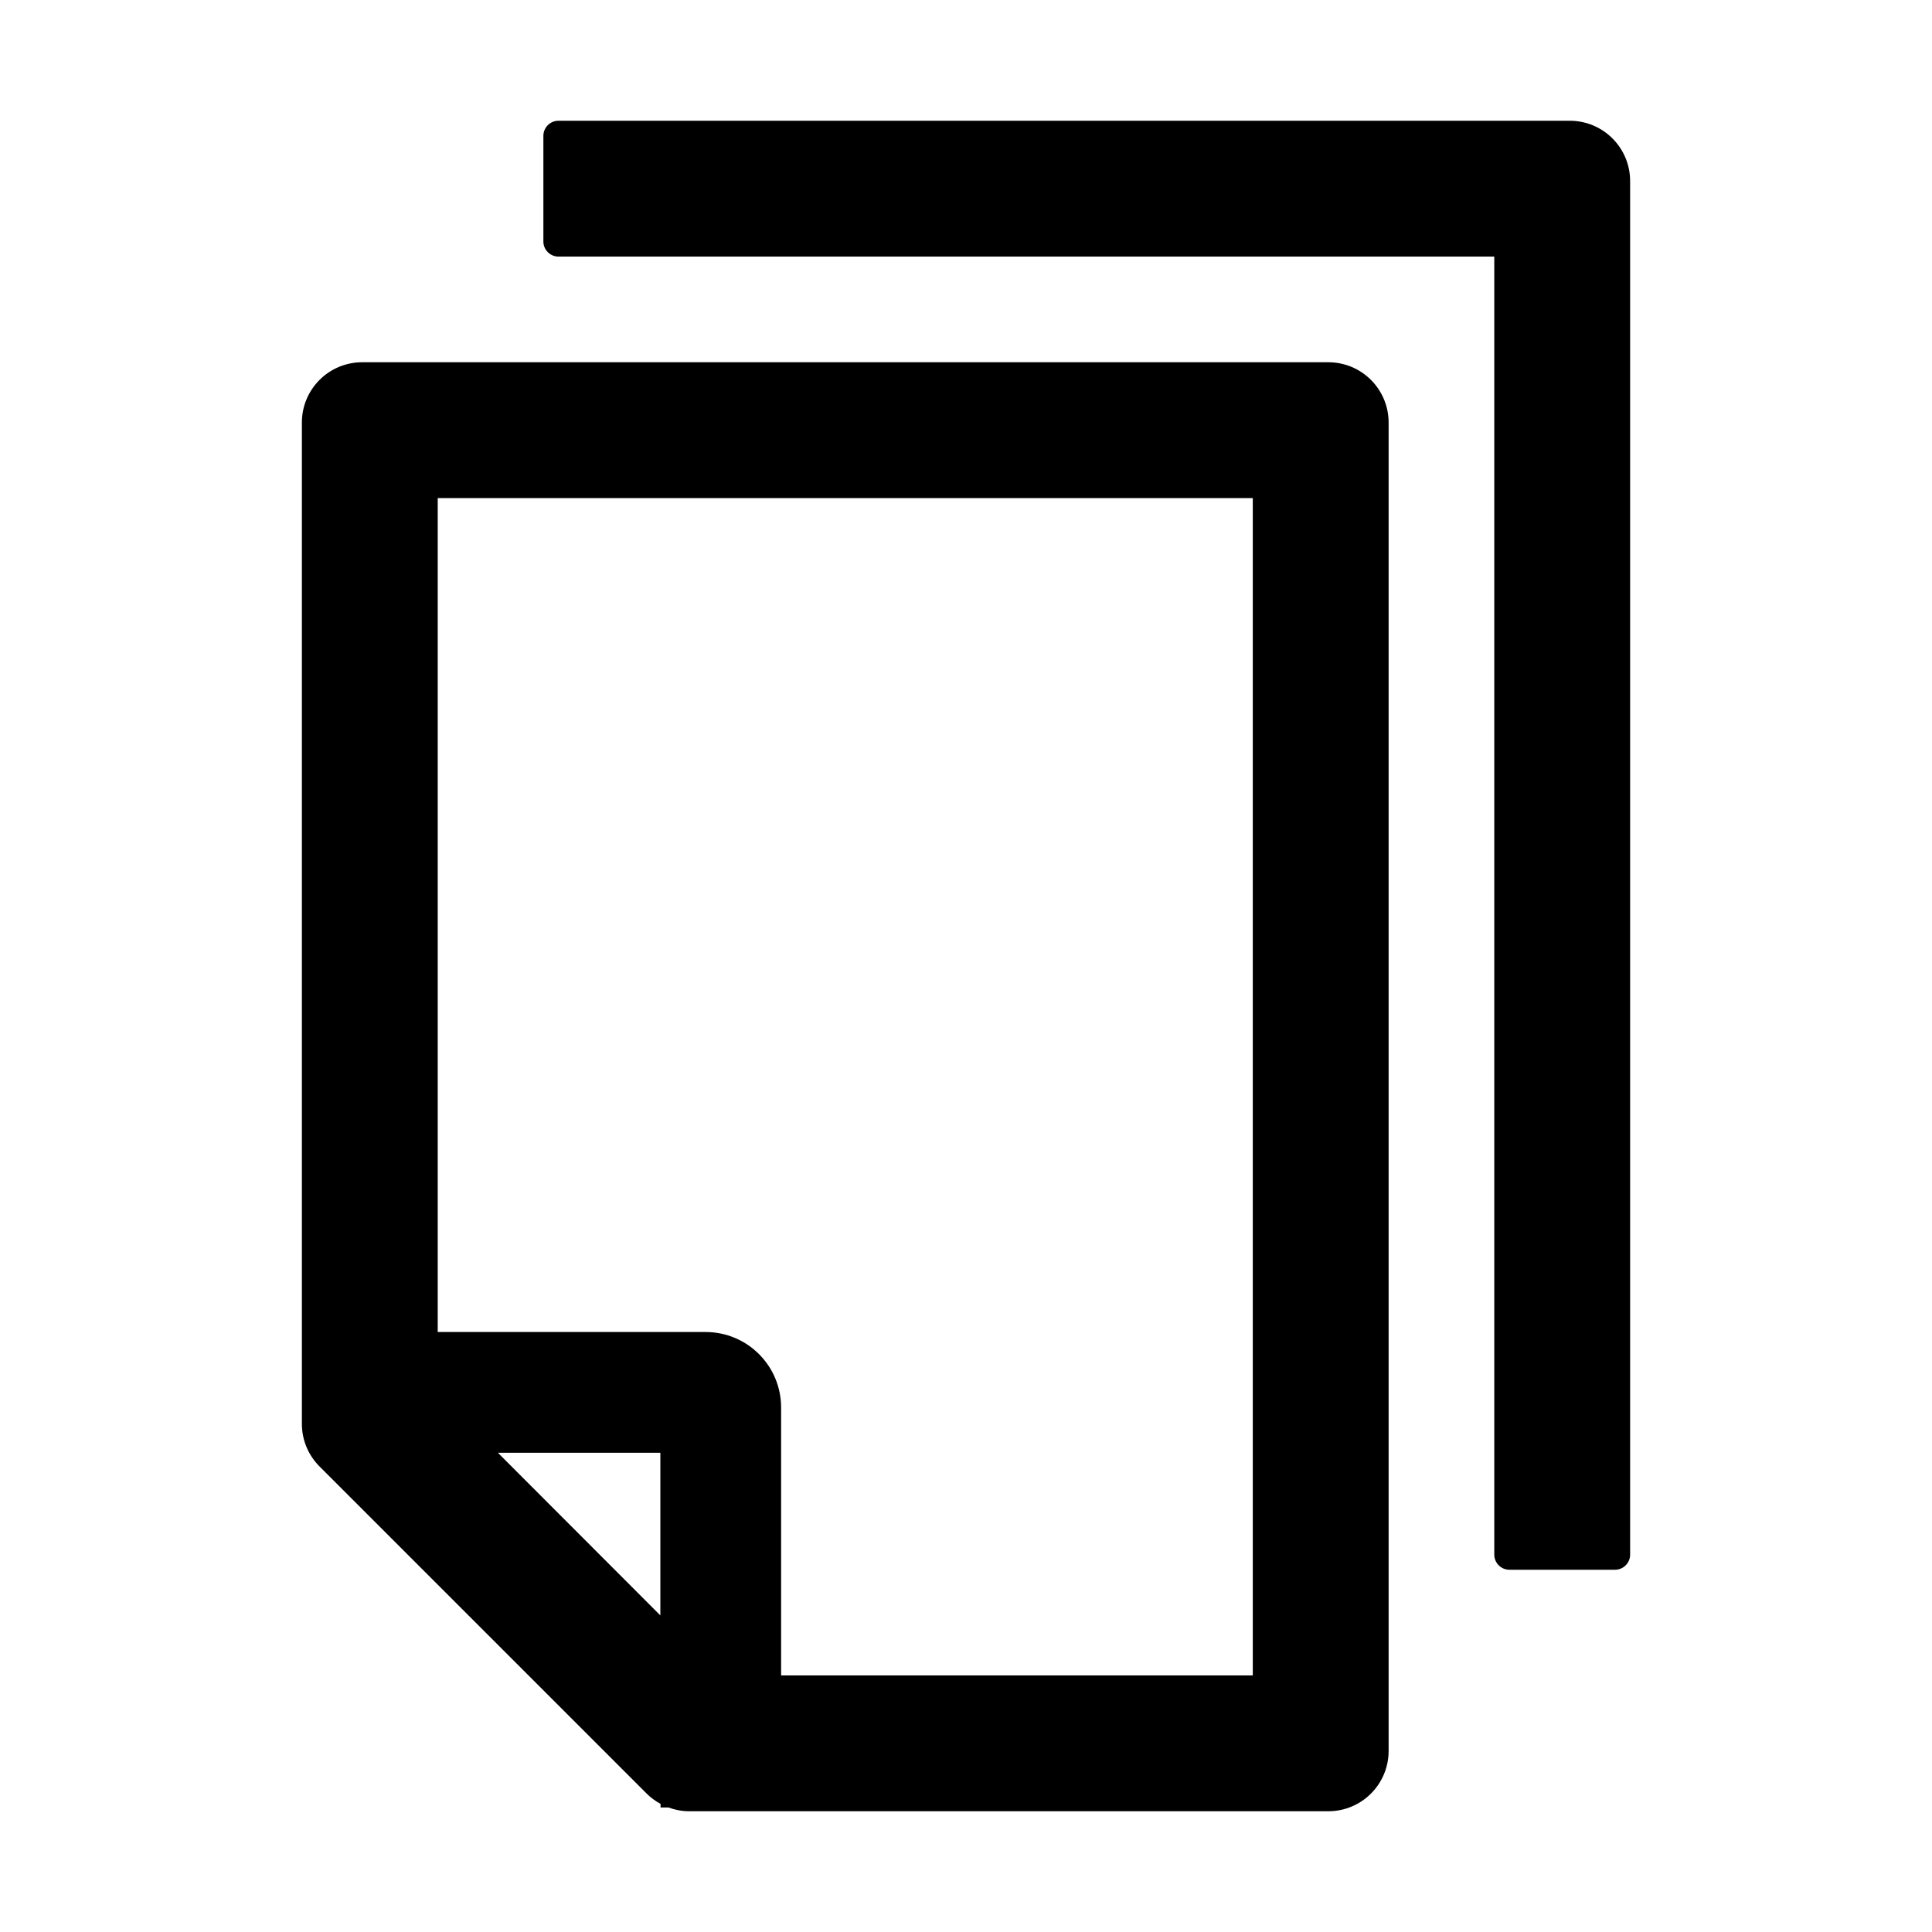
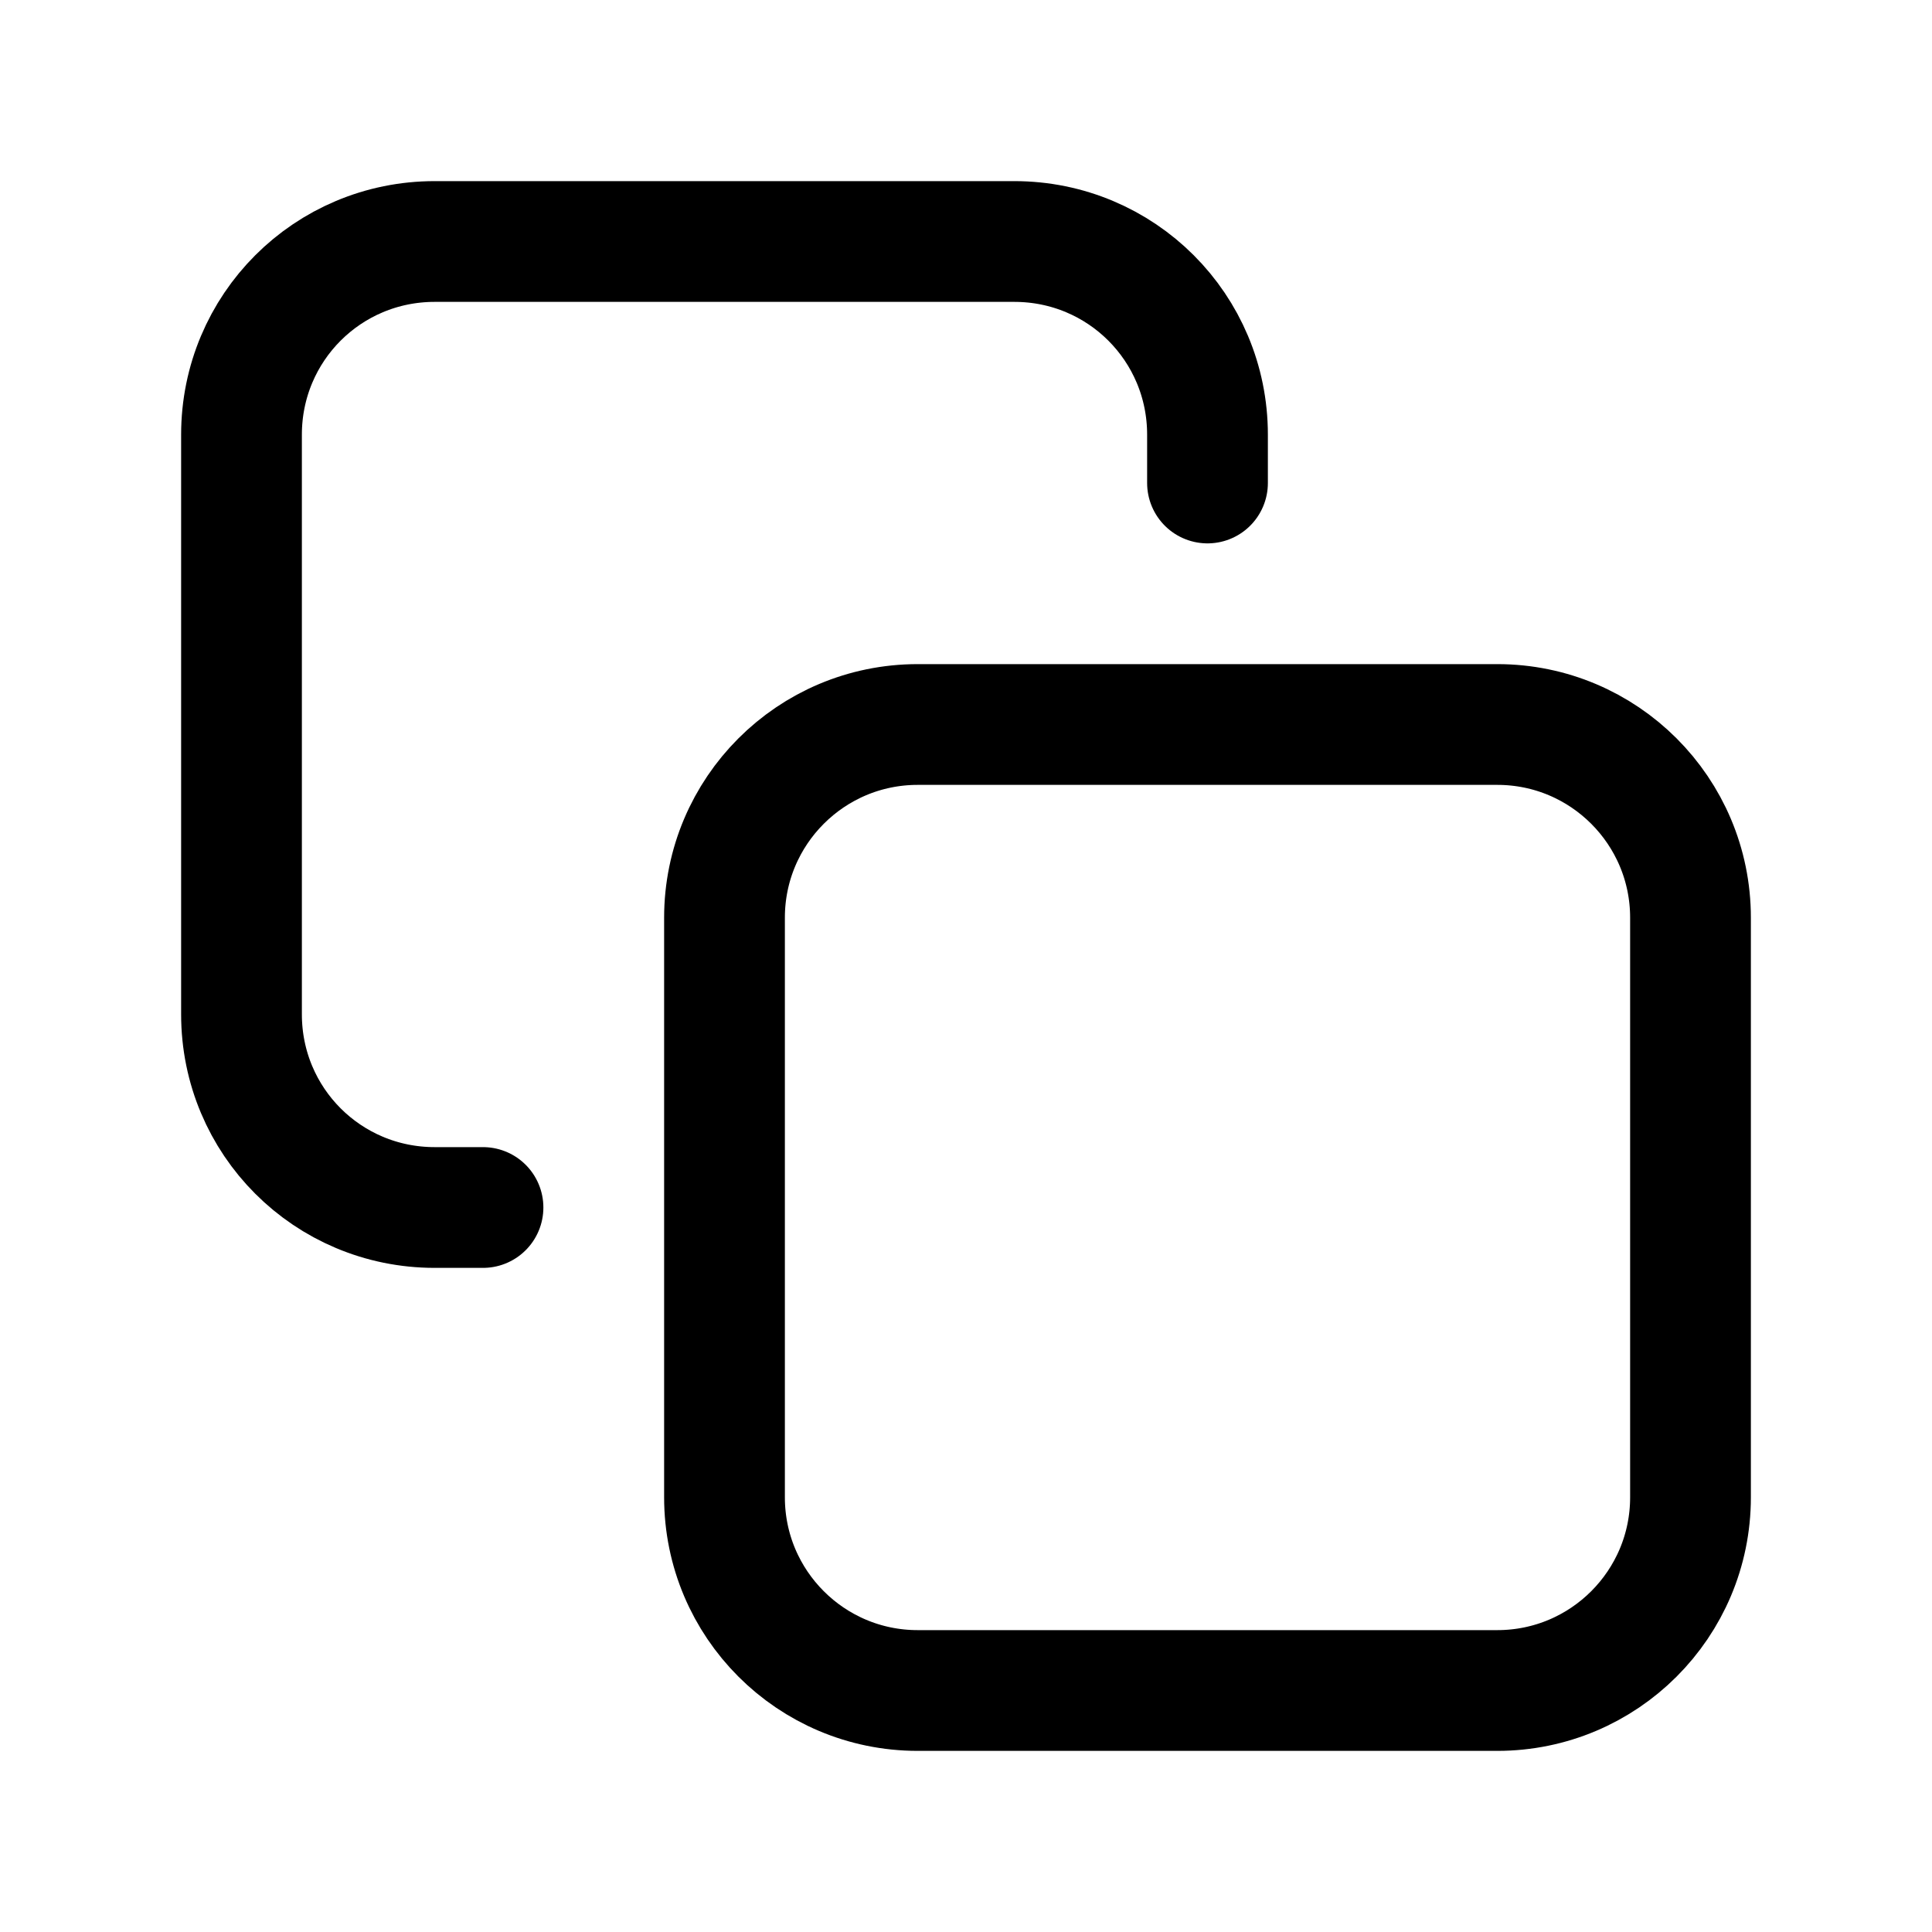
- <svg xmlns="http://www.w3.org/2000/svg" fill="currentColor" viewBox="0 0 1024 1024">
-   <path d="M832 64H296c-4.4 0-8 3.6-8 8v56c0 4.4 3.6 8 8 8h496v688c0 4.4 3.6 8 8 8h56c4.4 0 8-3.6 8-8V96c0-17.7-14.3-32-32-32zM704 192H192c-17.7 0-32 14.3-32 32v530.7c0 8.5 3.4 16.6 9.4 22.6l173.3 173.3c2.2 2.2 4.7 4 7.4 5.5v1.9h4.2c3.5 1.3 7.2 2 11 2H704c17.7 0 32-14.3 32-32V224c0-17.7-14.3-32-32-32zM350 856.2L263.9 770H350v86.2zM664 888H414V746c0-22.1-17.9-40-40-40H232V264h432v624z" />
+ <svg xmlns="http://www.w3.org/2000/svg" width="1em" height="1em" viewBox="0 0 24 24">
+   <path fill="none" stroke="currentColor" stroke-linecap="round" stroke-linejoin="round" stroke-miterlimit="10" stroke-width="1.5" d="M6 15h-.6C4.07 15 3 13.93 3 12.6V5.4C3 4.07 4.07 3 5.4 3h7.2C13.93 3 15 4.07 15 5.4V6m-3.6 3h7.2a2.4 2.4 0 0 1 2.4 2.4v7.2a2.4 2.4 0 0 1-2.4 2.4h-7.2A2.4 2.4 0 0 1 9 18.6v-7.2A2.4 2.4 0 0 1 11.4 9" />
</svg>
